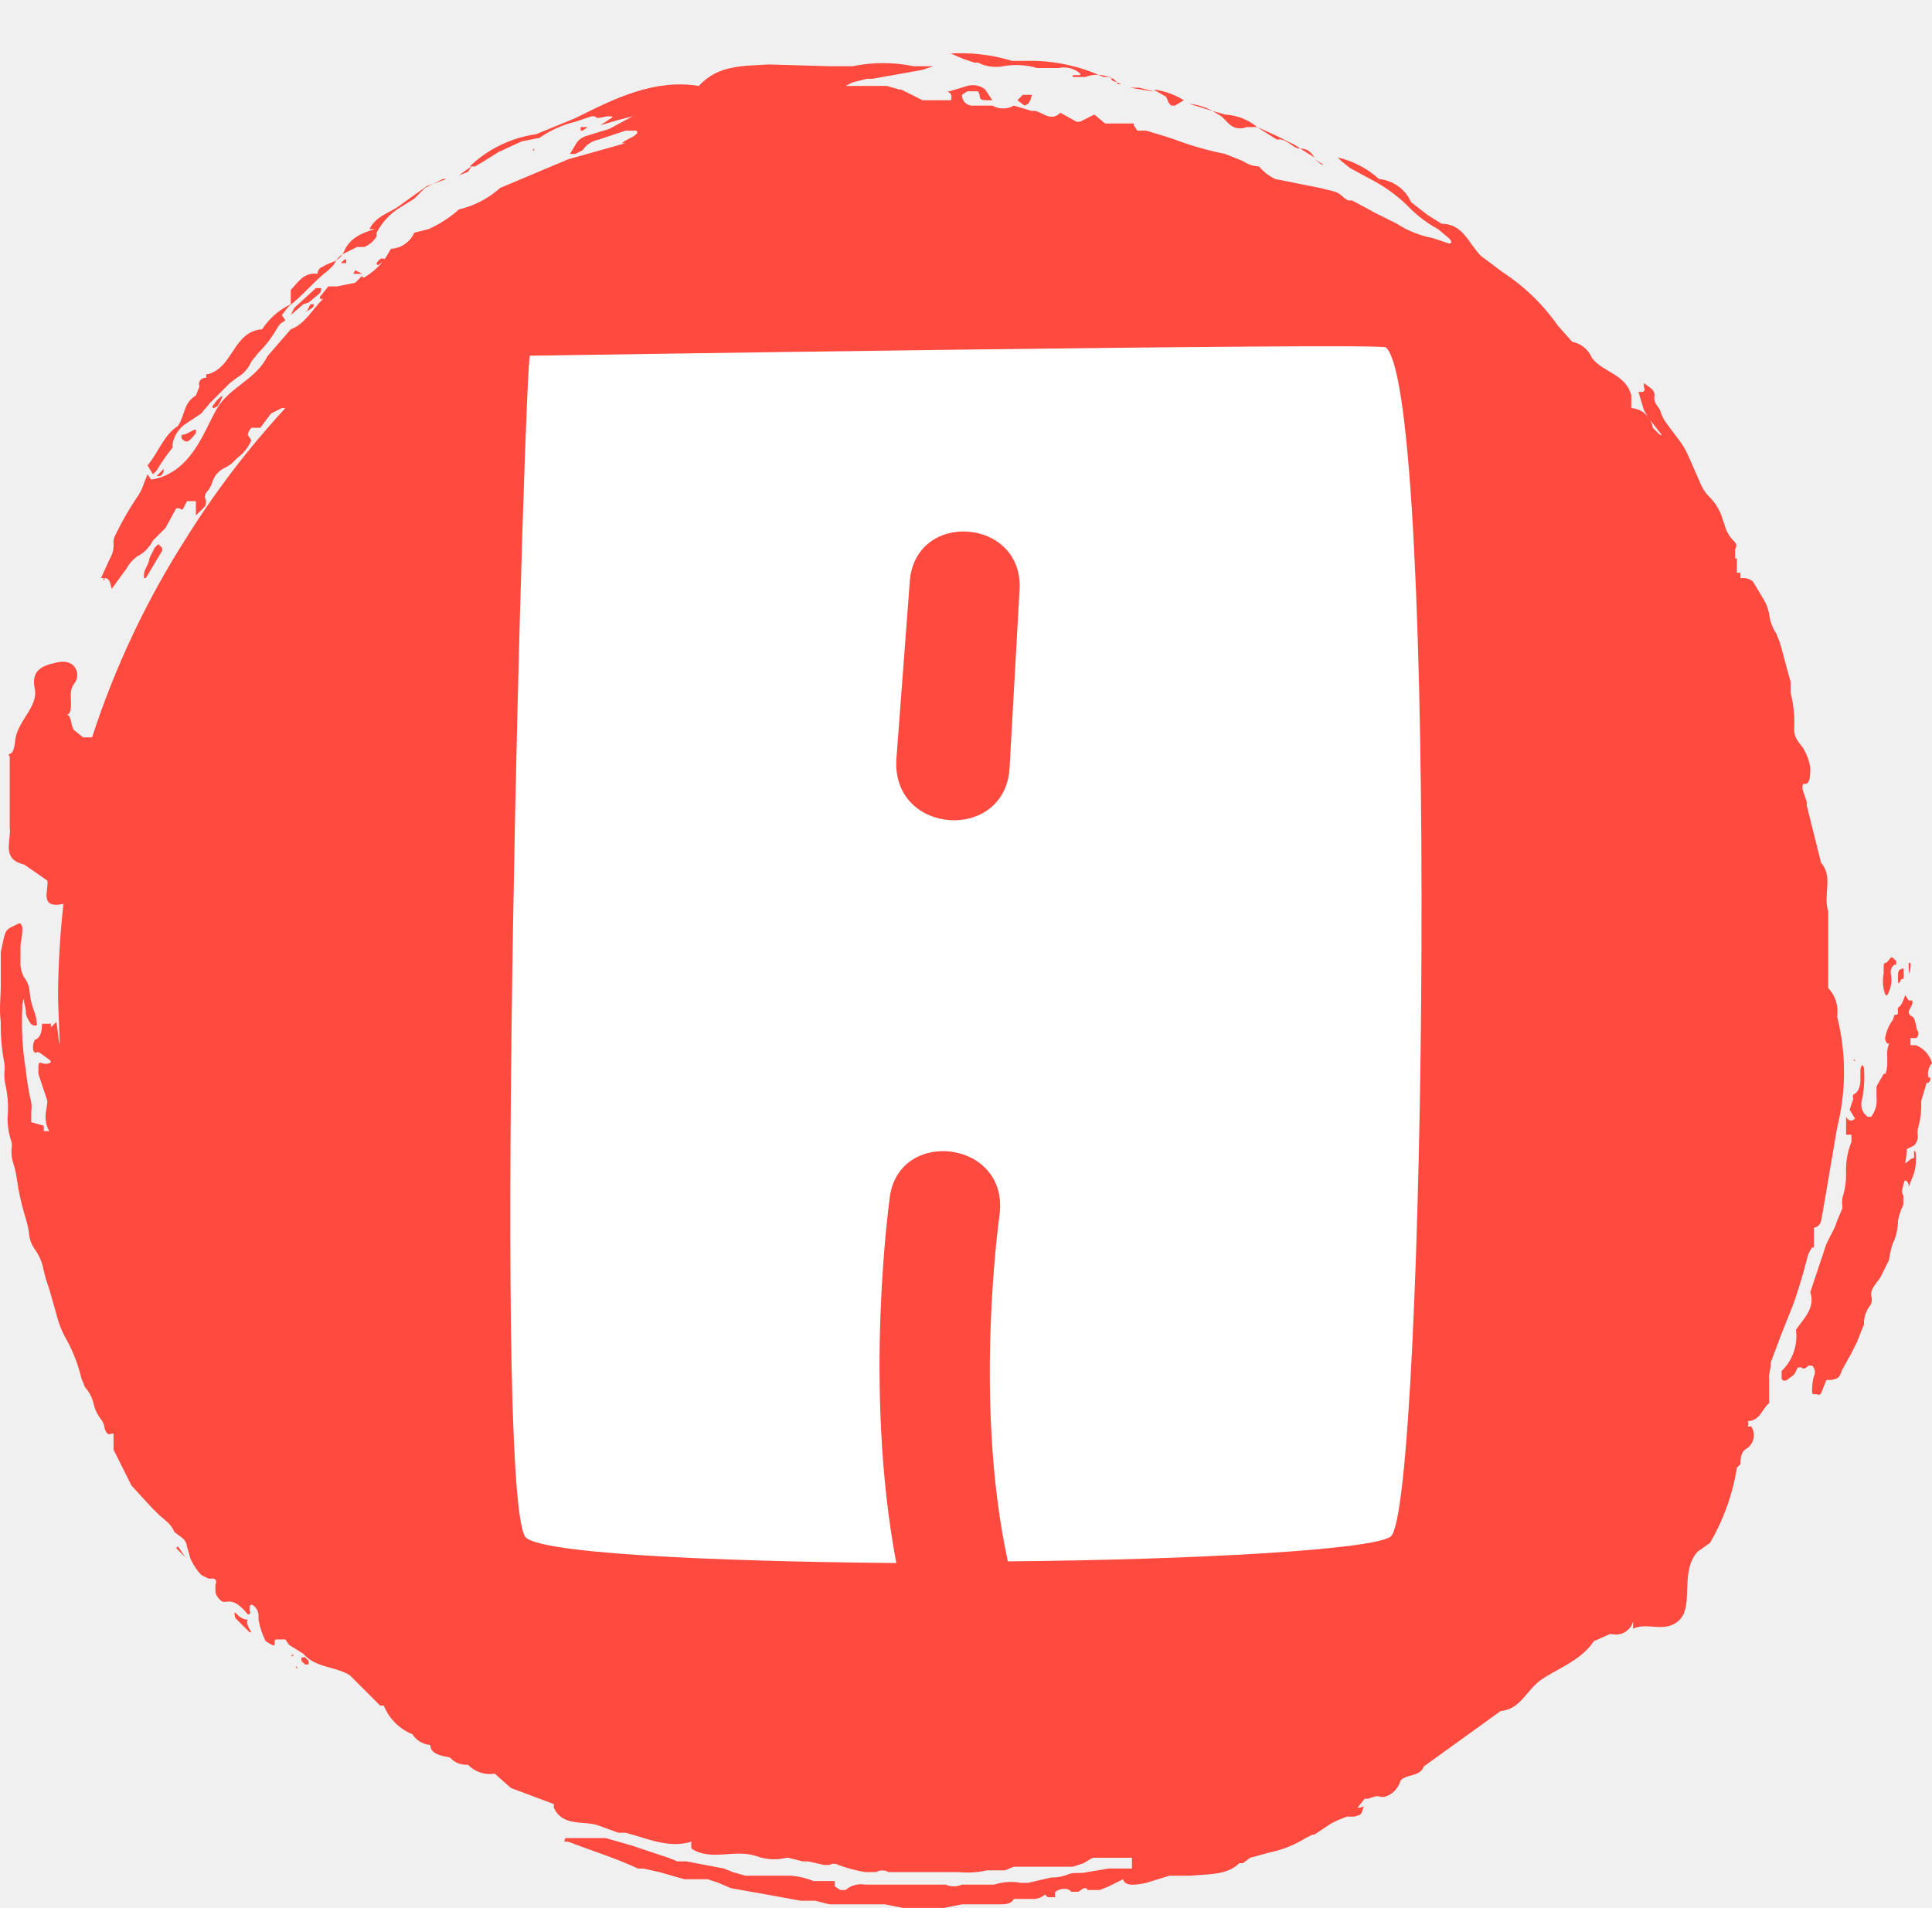
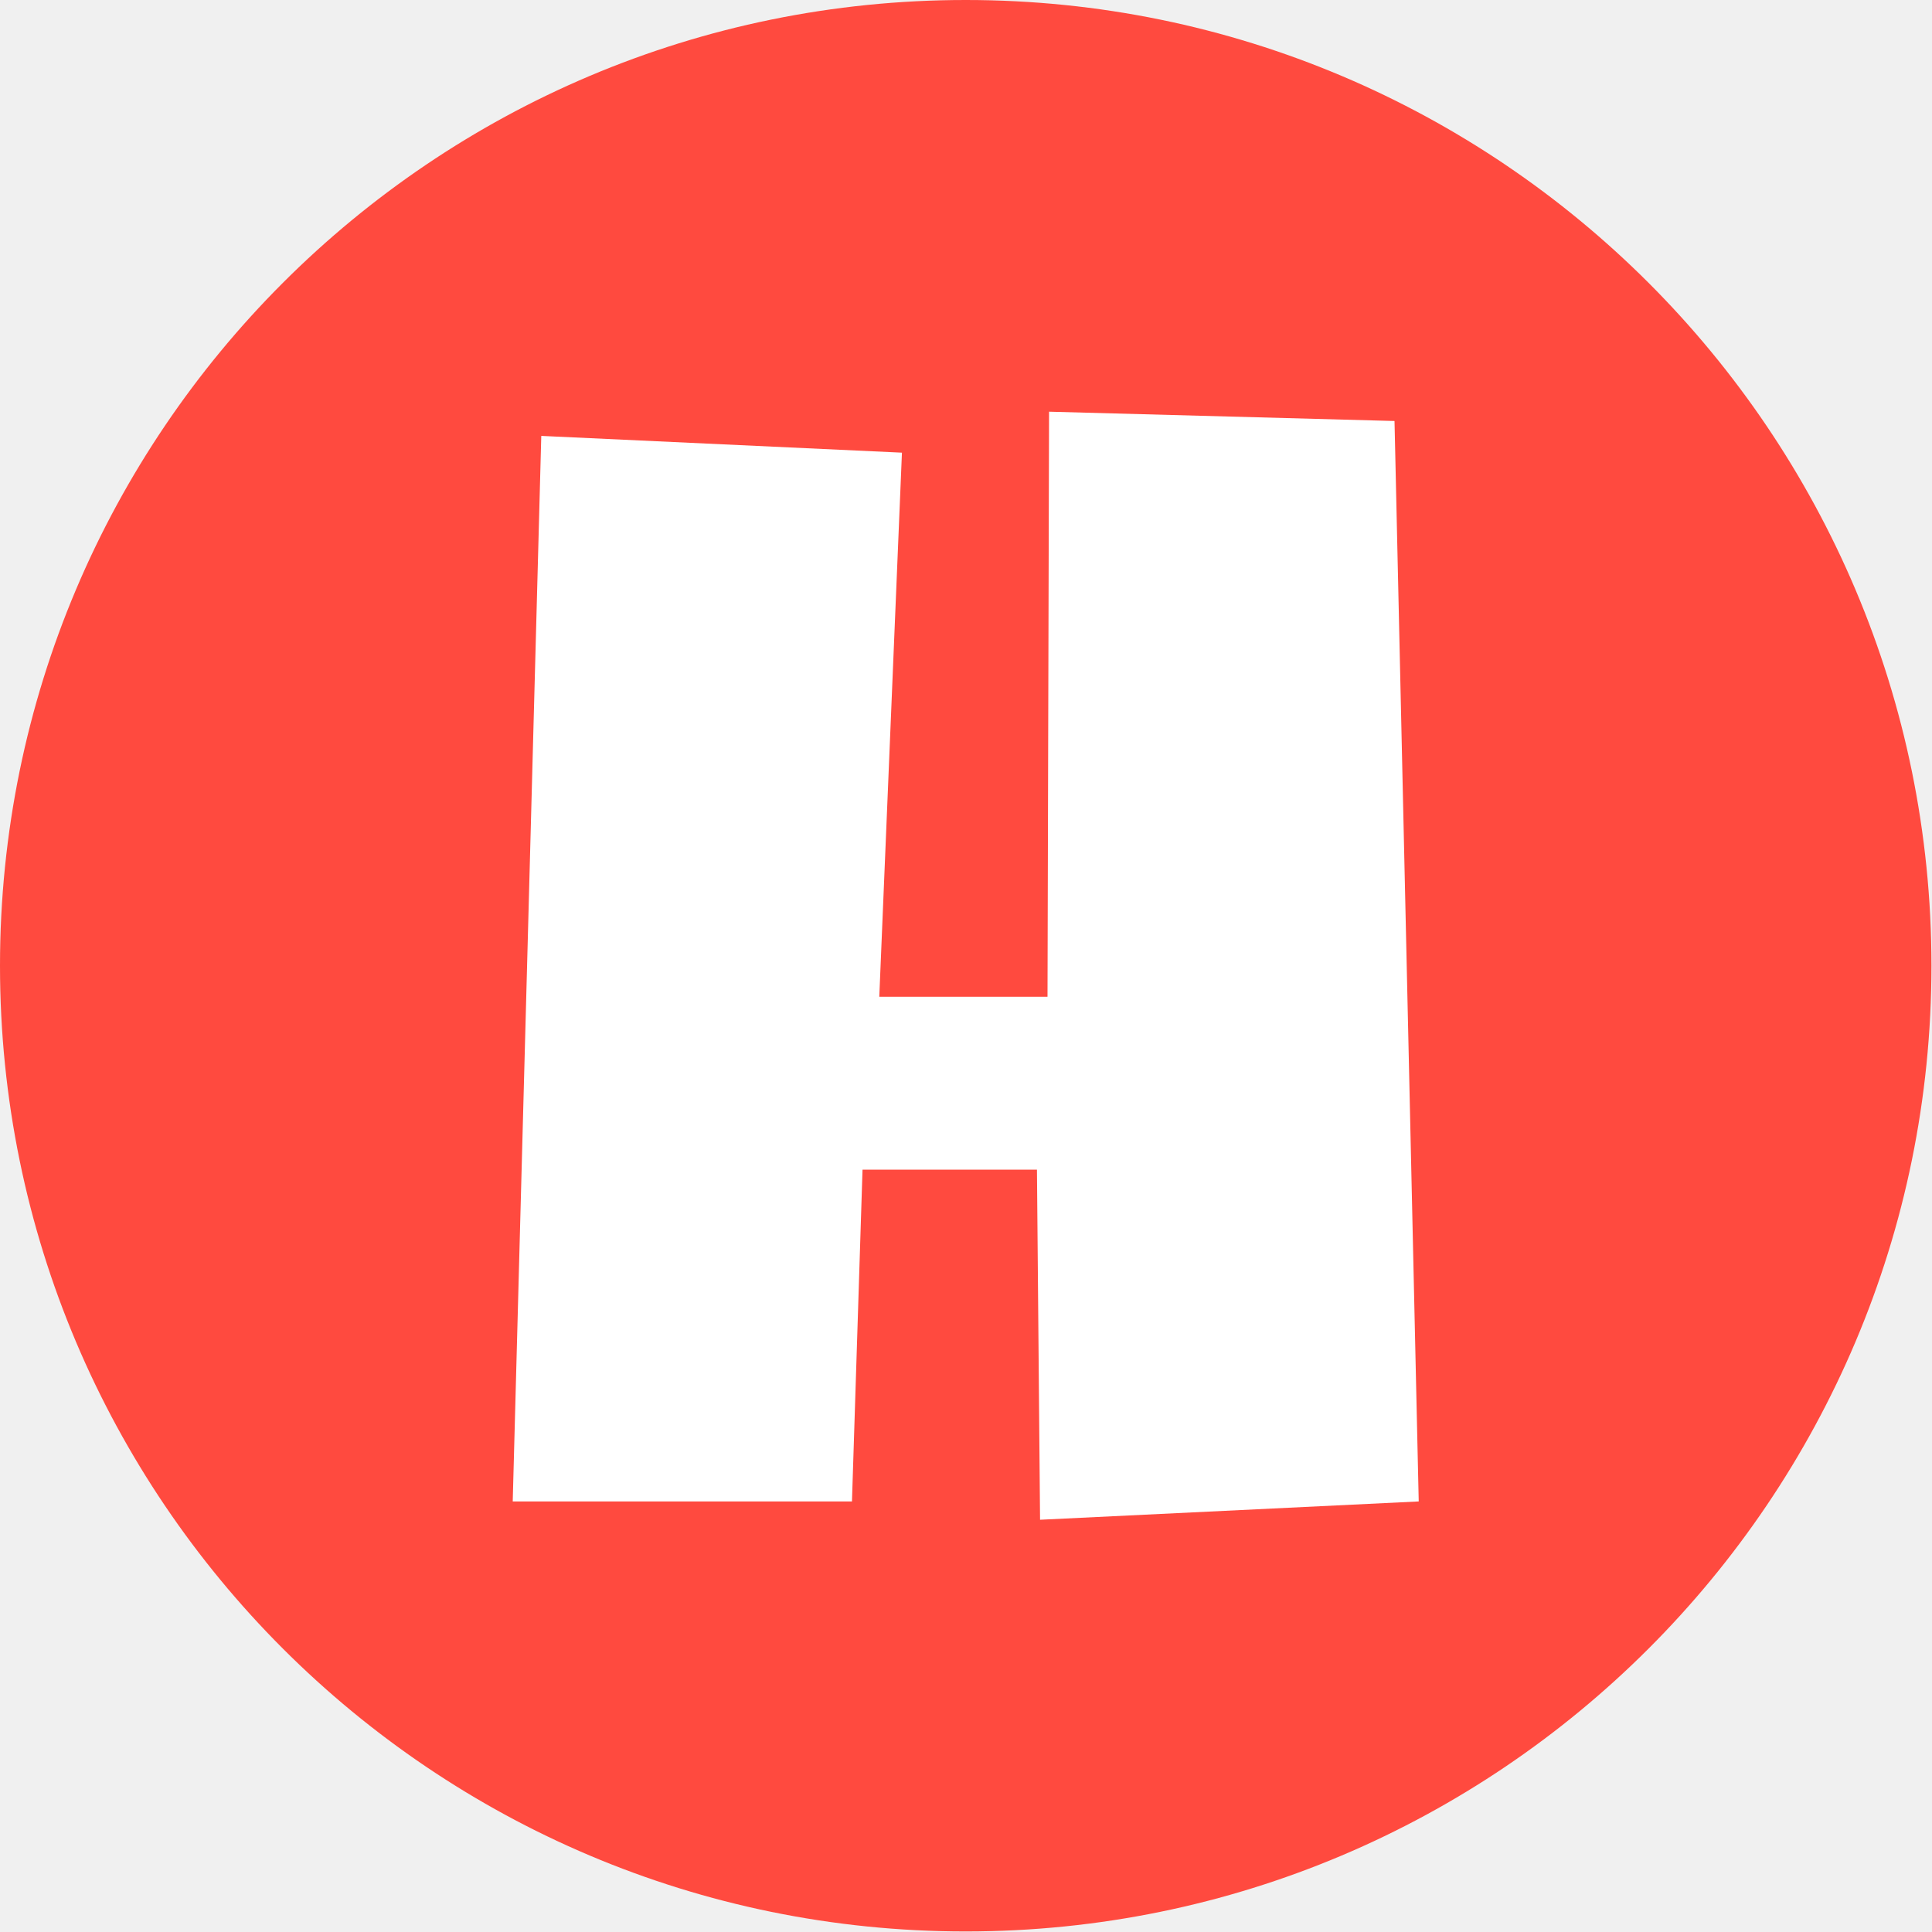
- <svg xmlns="http://www.w3.org/2000/svg" width="308.761" height="304.916" viewBox="0 0 106.008 104.687" class="css-1j8o68f" version="1.1" id="svg23">
-   <defs id="SvgjsDefs2684" />
-   <g id="SvgjsG2685" featurekey="rootContainer" transform="matrix(0.9820593,0,0,0.9820593,-0.05456052,0)" fill="#ff4a3f">
-     <g id="g17">
-       <path d="M19.8 15.3h.5l-.4-.2zm.5.1zm.8-.7c0 .1 0 .1.1.1l.4-.3c-.2-.1-.3-.1-.5.2zm.4-.2zm-4.1 2.3zm-.2.6l.3-.2c.1-.1.1-.2.1-.2h-.2l-.2.4c-.1-.1-.1 0 0 0zm2.2-2.9h-.1l-.2.2h.3zm-2.1 2.4l.6-.5c.1-.1.1-.2.1-.3h-.3l-1.2 1.1-.2.4.7-.6zm-1.1.8z" id="path3" />
-       <path d="M9.7 25v-.2a1.7 1.7 0 0 1 .7-1.1l.9-.6.5-.6.7-.7.4-.4.4-.3a1.9 1.9 0 0 0 .8-.9l.4-.5a5.9 5.9 0 0 0 1-1.3l.2-.3.3-.2-.2-.3.4-.5c.8-.6 1.4-1.4 2.2-2l.3-.3a1.4 1.4 0 0 1 .5-.6l.8-.4h.4a1.4 1.4 0 0 0 .7-.6V13a3.5 3.5 0 0 1 1.3-1.4l.8-.5.2-.2.4-.4 1-.5h.2l-1.1.4-1.4 1c-.6.5-1.4.6-1.8 1.4h.3c-.7.2-1.4.5-1.7 1.2s-.8.6-1.2.9a.4.4 0 0 0-.3.4c-.8-.1-1.1.5-1.5.9v.8a3.9 3.9 0 0 0-1.6 1.4c-1.6.1-1.6 2.1-3 2.5h-.1a.2.2 0 0 0 0 .2c-.3 0-.5.2-.4.5l-.2.5c-.7.4-.6 1.1-1 1.7-.8.5-1.1 1.5-1.7 2.2l.3.5.2-.2a11.6 11.6 0 0 1 .9-1.3zM53.9 3.3l.6.2h.2a2.2 2.2 0 0 0 1.4.2 4.1 4.1 0 0 1 1.9.1h1.2a1.4 1.4 0 0 1 1.2.3.1.1 0 0 1 0 .1H60a.1.1 0 0 0 0 .1h.7a1.8 1.8 0 0 1 1.3 0c.2 0 .1.1.2.2l.5.2h-.2c-.2-.4-.5-.4-.8-.4a9.7 9.7 0 0 0-4.3-.9h-.8A9.8 9.8 0 0 0 53 3h.2zm7.3 3.1zM50.3 4.7zm10.9 1.7h.2-.2zM19 14.7zm32.1-10zm17.6 2.2a.9.9 0 0 0 1 .2h.6a3.1 3.1 0 0 0-1.8-.7l-.7-.2.5.3zm-3.4-1.3c0 .1.1.2.2.3h.2l.5-.3a4.2 4.2 0 0 0-1.7-.6l.7.4zm7.4 2.7l.8.5c-.2-.3-.4-.5-.8-.5z" id="path5" />
-       <path d="M99 76.1l.6-1.6.6-1.5c.2-.5.6-1.8.8-2.6a1.7 1.7 0 0 1 .3-.7h.1v-1.1c.5-.1.4-.6.5-.9l.8-4.7a12.7 12.7 0 0 0 0-6.2 1.9 1.9 0 0 0-.5-1.6v-4.3c-.3-.9.3-1.9-.4-2.7L101 45a.4.4 0 0 0 0-.2l-.2-.6a.5.5 0 0 1 0-.4h.1c.3 0 .3-.5.3-.9a3 3 0 0 0-.4-1.1l-.3-.4a1.1 1.1 0 0 1-.2-.7 6.7 6.7 0 0 0-.2-2v-.6c-.2-.7-.4-1.5-.6-2.2l-.2-.5a2.5 2.5 0 0 1-.4-1.1 2.5 2.5 0 0 0-.3-.8l-.6-1a.8.8 0 0 0-.6-.2h-.1V32h-.2v-.8H97V31a.4.4 0 0 0 0-.1v-.2c.1-.2.1-.3-.1-.5a1.8 1.8 0 0 1-.4-.6l-.2-.6a2.9 2.9 0 0 0-.7-1.2 2.2 2.2 0 0 1-.5-.7l-.7-1.6a4.3 4.3 0 0 0-.6-1l-.6-.8a2.4 2.4 0 0 1-.4-.8l-.2-.3a.6.6 0 0 1-.1-.5.5.5 0 0 0-.2-.4l-.4-.3v.2c.1.2 0 .3-.1.3h-.2l.3 1 .3.5.7.9h-.1l-.2-.2-.2-.2a1.3 1.3 0 0 0-1.2-1.1v-.7c-.3-1.2-1.6-1.3-2.2-2.1a1.5 1.5 0 0 0-1.1-.9l-.8-.9a11.3 11.3 0 0 0-3.1-3l-.8-.6-.4-.3c-.7-.7-1-1.8-2.2-1.8l-.8-.5-.9-.7a2.2 2.2 0 0 0-1.8-1.3 5.1 5.1 0 0 0-2.3-1.2l.2.2.5.4 1.3.7a8.5 8.5 0 0 1 2.1 1.6 6.8 6.8 0 0 0 1.5 1.1l.6.5c.1.1.2.2.1.3H81l-.9-.3a5.6 5.6 0 0 1-2-.8l-1.2-.6-1.3-.7h-.2c-.3-.1-.4-.4-.8-.5l-.8-.2-2.5-.5a2.6 2.6 0 0 1-.9-.7 1.7 1.7 0 0 1-.9-.3l-1-.4a18.1 18.1 0 0 1-2.8-.8l-.6-.2-1-.3h-.5l-.2-.3v-.1h-1.6l-.6-.5-.4.2-.4.2h-.2l-.9-.5c-.6.6-1.1-.2-1.6-.1l-1-.3a1.2 1.2 0 0 1-1.2 0h-1.2a.6.6 0 0 1-.5-.6l.3-.2h.6a.7.7 0 0 1 .1.3c0 .2.2.2.5.2h.2l-.4-.6a1.1 1.1 0 0 0-1-.2l-1 .3H53c.3.2.2.3.2.5h-1.6l-.4-.2-.8-.4h-.1l-.7-.2h-2.3l.4-.2.8-.2h.3l1.7-.3 1.1-.2.6-.2h-1.1a8.4 8.4 0 0 0-3.4 0h-1.3L43 3.6c-1.4.1-2.8 0-3.9 1.2-2.5-.4-4.7.7-6.9 1.8l-2.2.9a6.7 6.7 0 0 0-3.7 1.8h.3l.5-.3.8-.5 1.3-.6 1-.2a6 6 0 0 1 2-.9l.9-.3h.2c.1.2.5 0 .7 0h.2c.1 0 .1.1 0 .1l-.6.4 1-.3.8-.2-1.3.7-1.3.4a1 1 0 0 0-.6.5l-.3.5h.3l.4-.2a1.4 1.4 0 0 1 .9-.6l1.5-.5h.5a.1.1 0 0 1 .1.2c-.2.2-.6.3-.8.5h.2l-3.2.9-3.8 1.6a5.2 5.2 0 0 1-2.3 1.2 6.6 6.6 0 0 1-1.7 1.1l-.8.2a1.5 1.5 0 0 1-1.3.9l-.3.5a3.7 3.7 0 0 1-1.2 1.1h-.1v-.1l-.2.2-.2.2-1 .2h-.5l-.4.5c-.1.1-.1.2 0 .2h.1c-.6.6-1 1.4-1.8 1.7L15 19.9c-.6 1.2-1.8 1.6-2.6 2.6s-1.4 3.9-3.9 4.3l-.2-.3-.2.5a2.7 2.7 0 0 1-.4.8 16.9 16.9 0 0 0-1.2 2.1.8.8 0 0 0-.1.5 1.4 1.4 0 0 1-.2.8l-.5 1.1h.2c.3 0 .3.3.4.6l.8-1.1a2.2 2.2 0 0 1 .6-.7 2 2 0 0 0 .9-.9l.3-.3.4-.4.6-1.1h.2c.1.1.1.1.2 0l.2-.4h.5v.8l.5-.5a.5.5 0 0 0 0-.5.4.4 0 0 1 .1-.3 1.5 1.5 0 0 0 .3-.5 1.3 1.3 0 0 1 .8-.9l.3-.2.3-.3a2.4 2.4 0 0 0 .8-1l-.2-.3c0-.1.1-.3.2-.4h.5l.6-.8.6-.3h.2a48.8 48.8 0 0 0-5.5 7.2h-.1.1a48.4 48.4 0 0 0-5.3 11.2h-.5l-.5-.4c-.2-.2-.1-.7-.4-.9h.1c.3-.5-.1-1.2.3-1.7s.1-1.4-.9-1.2-1.5.5-1.3 1.5-1 1.8-1.1 2.9-.5.5-.3.9v3.9c.1.8-.5 1.8.8 2.1l1.3.9c.1.5-.5 1.6.9 1.3a49.2 49.2 0 0 0-.3 5c0 1.1.1 2.2.1 3.3v-.4c-.1-.4-.1-.8-.2-1.3l-.3.3v-.2h-.5c0 .5-.1.8-.4.9a.9.9 0 0 0-.1.5c0 .1.1.3.2.2s.4.2.7.4-.2.3-.4.2-.2.1-.2.3v.3l.5 1.5c0 .3-.1.6-.1.9a1.7 1.7 0 0 0 .2.8h-.3v-.3l-.7-.2v-.6a1.5 1.5 0 0 0 0-.5 14.6 14.6 0 0 1-.3-1.8 16.6 16.6 0 0 1-.2-3.5.9.9 0 0 1 .1-.5v.2a2.9 2.9 0 0 1 .1.5.8.8 0 0 0 .1.4c.1.2.2.4.4.4s.1-.1.1-.2a2.1 2.1 0 0 0-.1-.5 4.2 4.2 0 0 1-.3-1.3 1.5 1.5 0 0 0-.3-.7 1.6 1.6 0 0 1-.2-.9v-.8c0-.3.1-.6.1-.9a.5.5 0 0 0-.1-.4h-.1c-.8.4-.7.2-1 1.6V55c0 .7-.1 1.4 0 2.1a10.8 10.8 0 0 0 .2 2.3 1.8 1.8 0 0 1 0 .5 3.1 3.1 0 0 0 .1.9 5.9 5.9 0 0 1 .1 1.3 3.9 3.9 0 0 0 .2 1.7 1.2 1.2 0 0 1 0 .4 2.1 2.1 0 0 0 .1.8 4.9 4.9 0 0 1 .2.9 14 14 0 0 0 .5 2.2 5 5 0 0 1 .2 1 1.7 1.7 0 0 0 .3.7 2.9 2.9 0 0 1 .5 1.2 8.5 8.5 0 0 0 .3 1l.4 1.4a5.4 5.4 0 0 0 .6 1.5 8.5 8.5 0 0 1 .8 2.1l.2.5a2.1 2.1 0 0 1 .5 1 2.1 2.1 0 0 0 .4.8 1 1 0 0 1 .2.5c.1.3.2.4.4.3h.1v.9l.5 1 .5 1 1.1 1.2.4.4c.3.3.7.5.9 1l.4.3a.7.7 0 0 1 .3.5l.2.7a3.3 3.3 0 0 0 .6.9l.4.2h.3a.2.2 0 0 1 .1.3 2.5 2.5 0 0 0 0 .5.9.9 0 0 0 .4.5h.2c.4-.1.8.2 1.2.7h.1c0-.1.1-.1 0-.2v-.2c0-.1.1-.2.2-.1a.7.7 0 0 1 .3.6v.2a4.3 4.3 0 0 0 .4 1.2c.5.3.5.3.5.1s0-.2.2-.2h.4l.2.3.8.5c.7.8 1.8.7 2.6 1.2l1.7 1.7h.2a2.9 2.9 0 0 0 1.6 1.6 1.3 1.3 0 0 0 1 .6c0 .5.6.6 1.1.7a1.2 1.2 0 0 0 .8.4h.2a1.7 1.7 0 0 0 1.5.5l.9.8 2.4.9v.2c.5 1.1 1.7.7 2.5 1l1.1.4h.4c1.2.3 2.4.9 3.7.5a.7.7 0 0 0 0 .4c1.1.7 2.4 0 3.6.4a2.9 2.9 0 0 0 1.7.1h.1l.8.2h.3l.9.2h.3a.5.5 0 0 1 .5 0 7.9 7.9 0 0 0 1.5.4h.6a.7.7 0 0 1 .7 0h3.9a5 5 0 0 0 1.6-.1h1l.5-.2H60l.6-.2.5-.3h2.2v.6H62l-1.2.2c-.4.1-.7 0-1 .1a2.4 2.4 0 0 1-1 .2l-1.3.3h-.4a3.1 3.1 0 0 0-1.5.1h-1.8a1.1 1.1 0 0 1-.9 0h-4.5a1.3 1.3 0 0 0-1.1.3H47l-.3-.2v-.3h-1.2a4.1 4.1 0 0 0-1.3-.3h-2.5l-.7-.2-.5-.2-2.1-.4h-.5l-.5-.2-2.1-.7-1.4-.4h-2.2c-.1 0-.1.1-.1.2h.2c1.3.5 2.6.9 3.9 1.5h.3l.9.2 1.4.4h1.3l.6.2.7.3 1.7.3 1.1.2 1.1.2h.8l.8.2h3.1l1 .2h2.3l1-.2H56c.4 0 .6-.1.7-.3h1a1 1 0 0 0 .8-.3c-.1.1 0 .1.1.2h.4v-.2c0-.1 0-.1.2-.2s.6-.1.7.1h.4l.3-.2c.2 0 .2 0 .2.1h.7l.5-.2.8-.4c.1.3.4.4 1.3.2l1.3-.4h1.2c.9-.1 2 0 2.7-.7h.2l.4-.3 1.1-.3a6.1 6.1 0 0 0 2-.8l.4-.2h.1l.9-.6.4-.2.5-.2h.4c.4-.1.4-.1.5-.4s0-.1-.2-.1h-.1l.4-.5h.2c.3-.1.5-.2.7-.1h.2a1.3 1.3 0 0 0 .9-.9c.3-.4 1.1-.2 1.3-.8l4.3-3.1c1.1-.1 1.4-1.1 2.2-1.7s2.3-1.1 3-2.2l.9-.4h.1a1 1 0 0 0 1.2-.7v.4c.8-.4 1.8.3 2.6-.5s0-2.7 1-3.8l.7-.5a12.1 12.1 0 0 0 1.5-4.2l.2-.2c0-.3 0-.7.4-.9a.9.9 0 0 0 .2-1.2h-.2a.3.3 0 0 0 0-.3c.7 0 .8-.7 1.2-1V77a.5.5 0 0 1 0-.2 3.8 3.8 0 0 0 .1-.7zM5.9 32.2z" id="path7" />
-       <path d="M26.4 9.3l-.3.2-.4.3.5-.2zm6.1-2h.1l.3-.2h-.4zm-2.6 1l-.1.1h.1v-.1zm-1.5 1.4zm1.3-.2zm-6.3 3.1zM9.2 26.2l-.4.4H9a.4.4 0 0 0 .2-.4zm3-3.5a2.1 2.1 0 0 0 .3-.6 1.5 1.5 0 0 0-.5.5c-.1.1-.1.2 0 .2zM11 24.2V24c-.2 0-.5.3-.8.3v.2c.3.3.4.2.8-.3zm3 66.2zM73.9 9.2h.1l-.5-.3zm-2.5-1.4c.5-.1.8.4 1.2.5h.1l-.3-.2-1-.5-1.1-.5.3.2zM52.8 3.1zm11.7 2h-.1l-1.2-.2h.5zm2 .7l1.3.4a3.3 3.3 0 0 0-1.3-.4zm-9 0a1 1 0 0 0 .2-.5h-.5l-.3.3.4.3zm9 1.6zM49.9 4.2zm2.9.7zM48.5 4zm13.8 2.1a.5.5 0 0 0 0 .1zm44.8 52.3h-.3V58h.3c.1 0 .2-.3.1-.4s-.1-.7-.3-.8a.3.3 0 0 1-.2-.3l.2-.4a.4.4 0 0 0 0-.2h-.2l-.2-.3c-.1.3-.2.6-.4.7a.5.5 0 0 0 0 .2c0 .1 0 .2-.1.2h-.1a1.1 1.1 0 0 1-.1.3 2.3 2.3 0 0 0-.4.9.4.4 0 0 0 .1.4h.1a1.7 1.7 0 0 0-.1.8v.4a1.8 1.8 0 0 1-.1.5h-.1l-.4.7v.6a1.5 1.5 0 0 1-.3 1.1h-.2l-.2-.2a.9.9 0 0 1-.1-.8 6.5 6.5 0 0 0 .1-1.7c0-.1-.1-.2-.1-.2a.5.5 0 0 0-.1.3v.6c0 .2-.1.6-.3.7s-.1.2-.1.3l-.2.6.3.5c-.2.2-.4.1-.5-.1v1h.3v.4a4.2 4.2 0 0 0-.3 1.4 3.3 3.3 0 0 0 0 .4 4 4 0 0 1-.2 1.3 2 2 0 0 0 0 .6l-.3.7a3.2 3.2 0 0 1-.3.7l-.3.6-.9 2.7c.3.9-.4 1.5-.8 2.1a2.7 2.7 0 0 1-.8 2.3v.4c0 .1.1.2.3.1l.4-.3.2-.4h.2c.1.1.2.1.4-.1h.2a.5.5 0 0 1 .1.6 2.9 2.9 0 0 0-.1.8c0 .1 0 .2.1.2h.2c.1.1.2 0 .3-.3l.2-.5h.3c.4-.1.4-.1.6-.6l.5-.9.3-.6.4-1a1.6 1.6 0 0 1 .3-1 .6.6 0 0 0 .1-.6c0-.2 0-.3.2-.6l.3-.4.5-1a4.7 4.7 0 0 1 .2-.9 3 3 0 0 0 .3-1.3 3.8 3.8 0 0 1 .3-.9v-.5c-.1-.2-.1-.2 0-.6s.1-.2.2-.2a.4.4 0 0 1 .1.3l.2-.5a2.3 2.3 0 0 0 .2-.9v-.3c0-.1 0-.3-.1-.3v.4c-.2 0-.3.2-.5.3a6.4 6.4 0 0 0 .1-.8l.4-.2a.7.7 0 0 0 .2-.6 1.4 1.4 0 0 1 0-.3 4.8 4.8 0 0 0 .2-1.4v-.2l.3-1h.1a.3.3 0 0 0 .1-.3h-.1a.9.9 0 0 1 .2-.8 1.5 1.5 0 0 0-.9-1zm-1.2 7.8zm-.2-9.9zm0 0zM9.1 30.8a.3.3 0 0 0 0-.2l-.2-.2-.2.2-.3.6c0 .3-.3.6-.3.9v.2h.1zm96.3 24.8h.1a1.7 1.7 0 0 0 .2-1.2.5.5 0 0 1 .2-.5h.1v-.2l-.2-.2h-.1c-.1.1-.2.3-.3.3s-.1.1-.1.3v.3a2.2 2.2 0 0 0 .1 1.2zM13.2 90.1c-.1 0 0 .2 0 .3l.8.8h.1c-.2-.3-.3-.6-.2-.7a.9.9 0 0 1-.5-.2zm.8.3zm92.3-35.7h.1a2 2 0 0 0 0-.6c-.3.1-.3.1-.3.6s.1.1.2 0z" id="path9" />
-       <path d="M106.7 62a.6.6 0 0 0 .1-.5c0-.1-.1-.2-.1-.1h-.2v.2c0 .4.1.5.2.4zm.1-8.2h-.1v.6a1 1 0 0 0 .1-.6zM17.1 92.6h-.2v.2l.2.2h.2v-.2zm86.6-33.3c0-.1 0-.1-.1-.1zM9.9 86.5l.5.5-.4-.6z" id="path11" />
-       <circle cx="10.5" cy="87.1" transform="rotate(-24.8 10.4 87.159)" id="circle13" />
-       <path d="M9.7 30.1h-.1v.2-.2h.1zm83.2-6.6l-.2-.3h-.1zm-14.7 77.1zM5.9 32.2zm-.1.2a.3.3 0 0 0 .1-.2v.2zm1.9-4.9zM61.5 2.4zm42.8 58.2v.1-.1zM16.4 92.5h-.1c.1.1.2 0 .1-.1zm.2.7h.1l-.1-.1v.1zm73.9-71.3zm15.2 34.4zM14.6 91.7zm92.1-37zm-.8 11.4zM34.6 0z" id="path15" />
-     </g>
-   </g>
-   <g id="SvgjsG2686" featurekey="nameFeature-0" transform="matrix(2.284354,0,0,2.284354,27.98006,-5.60952)" fill="#ffffff">
-     <path d="M9.6 16.48 l-0.32 4.24 c-0.08 1.8 2.6 1.96 2.72 0.2 l0.24 -4.28 c0.12 -1.76 -2.56 -1.96 -2.64 -0.16 z M0.48 11 l0 0 c0.04 0 20.48 -0.32 20.56 -0.2 c1.28 1.12 0.96 27.8 0.12 28.56 c-0.4 0.32 -4.64 0.56 -9.2 0.6 c-0.84 -3.84 -0.2 -8.32 -0.2 -8.32 c0.24 -1.8 -2.44 -2.12 -2.64 -0.4 c0 0.04 -0.64 4.52 0.16 8.76 c-4.56 -0.04 -8.68 -0.24 -8.92 -0.64 c-0.8 -1.44 0 -28.28 0.12 -28.36 z" id="path20" />
+ <svg xmlns="http://www.w3.org/2000/svg" version="1.1" width="1000" height="1000" viewBox="0 0 1000 1000">
+   <g transform="matrix(1,0,0,1,-0.1422156,-0.1422156)">
+     <svg viewBox="0 0 334 334" data-background-color="#ffffff" preserveAspectRatio="xMidYMid meet" height="1000" width="1000">
+       <g id="tight-bounds" transform="matrix(1,0,0,1,0.0475,0.0475)">
+         <svg viewBox="0 0 333.905 333.905" height="333.905" width="333.905">
+           <g>
+             <svg />
+           </g>
+           <g>
+             <svg viewBox="0 0 333.905 333.905" height="333.905" width="333.905">
+               <g>
+                 <path d="M0 166.952c0-92.205 74.747-166.952 166.952-166.952 92.205 0 166.952 74.747 166.953 166.952 0 92.205-74.747 166.952-166.953 166.953-92.205 0-166.952-74.747-166.952-166.953zM166.952 316.63c82.665 0 149.677-67.013 149.678-149.678 0-82.665-67.013-149.677-149.678-149.677-82.665 0-149.677 67.013-149.677 149.677 0 82.665 67.013 149.677 149.677 149.678z" data-fill-palette-color="tertiary" fill="#ff4a3f" stroke="transparent" />
+                 <ellipse rx="160.274" ry="160.274" cx="166.952" cy="166.952" fill="#ff4a3f" stroke="transparent" stroke-width="0" fill-opacity="1" data-fill-palette-color="tertiary" />
+               </g>
+               <g transform="matrix(1,0,0,1,88.59937,71.17305)">
+                 <svg viewBox="0 0 156.706 191.558" height="191.558" width="156.706">
+                   <g>
+                     <svg viewBox="0 0 156.706 191.558" height="191.558" width="156.706">
+                       <g>
+                         <svg viewBox="0 0 156.706 191.558" height="191.558" width="156.706">
+                           <g>
+                             <svg viewBox="0 0 156.706 191.558" height="191.558" width="156.706">
+                               <g>
+                                 <svg viewBox="0 0 156.706 191.558" height="191.558" width="156.706">
+                                   <g>
+                                     <svg viewBox="0 0 156.706 191.558" height="191.558" width="156.706">
+                                       <g transform="matrix(1,0,0,1,0,0)">
+                                         <svg width="156.706" viewBox="1.03 -35.11 29.19 35.7" height="191.558" data-palette-color="#ffffff">
+                                           <path d="M29.44-34.81L30.22 0 18.02 0.59 17.92-10.69 12.3-10.69 11.96 0 1.03 0 1.95-34.33 13.57-33.79 12.84-16.26 18.26-16.26 18.31-35.11 29.44-34.81Z" opacity="1" transform="matrix(1,0,0,1,0,0)" fill="#ffffff" class="undefined-text-0" data-fill-palette-color="quaternary" id="text-0" />
+                                         </svg>
+                                       </g>
+                                     </svg>
+                                   </g>
+                                 </svg>
+                               </g>
+                             </svg>
+                           </g>
+                           <g />
+                         </svg>
+                       </g>
+                     </svg>
+                   </g>
+                 </svg>
+               </g>
+             </svg>
+           </g>
+           <defs />
+         </svg>
+         <rect width="333.905" height="333.905" fill="none" stroke="none" visibility="hidden" />
+       </g>
+     </svg>
  </g>
</svg>
